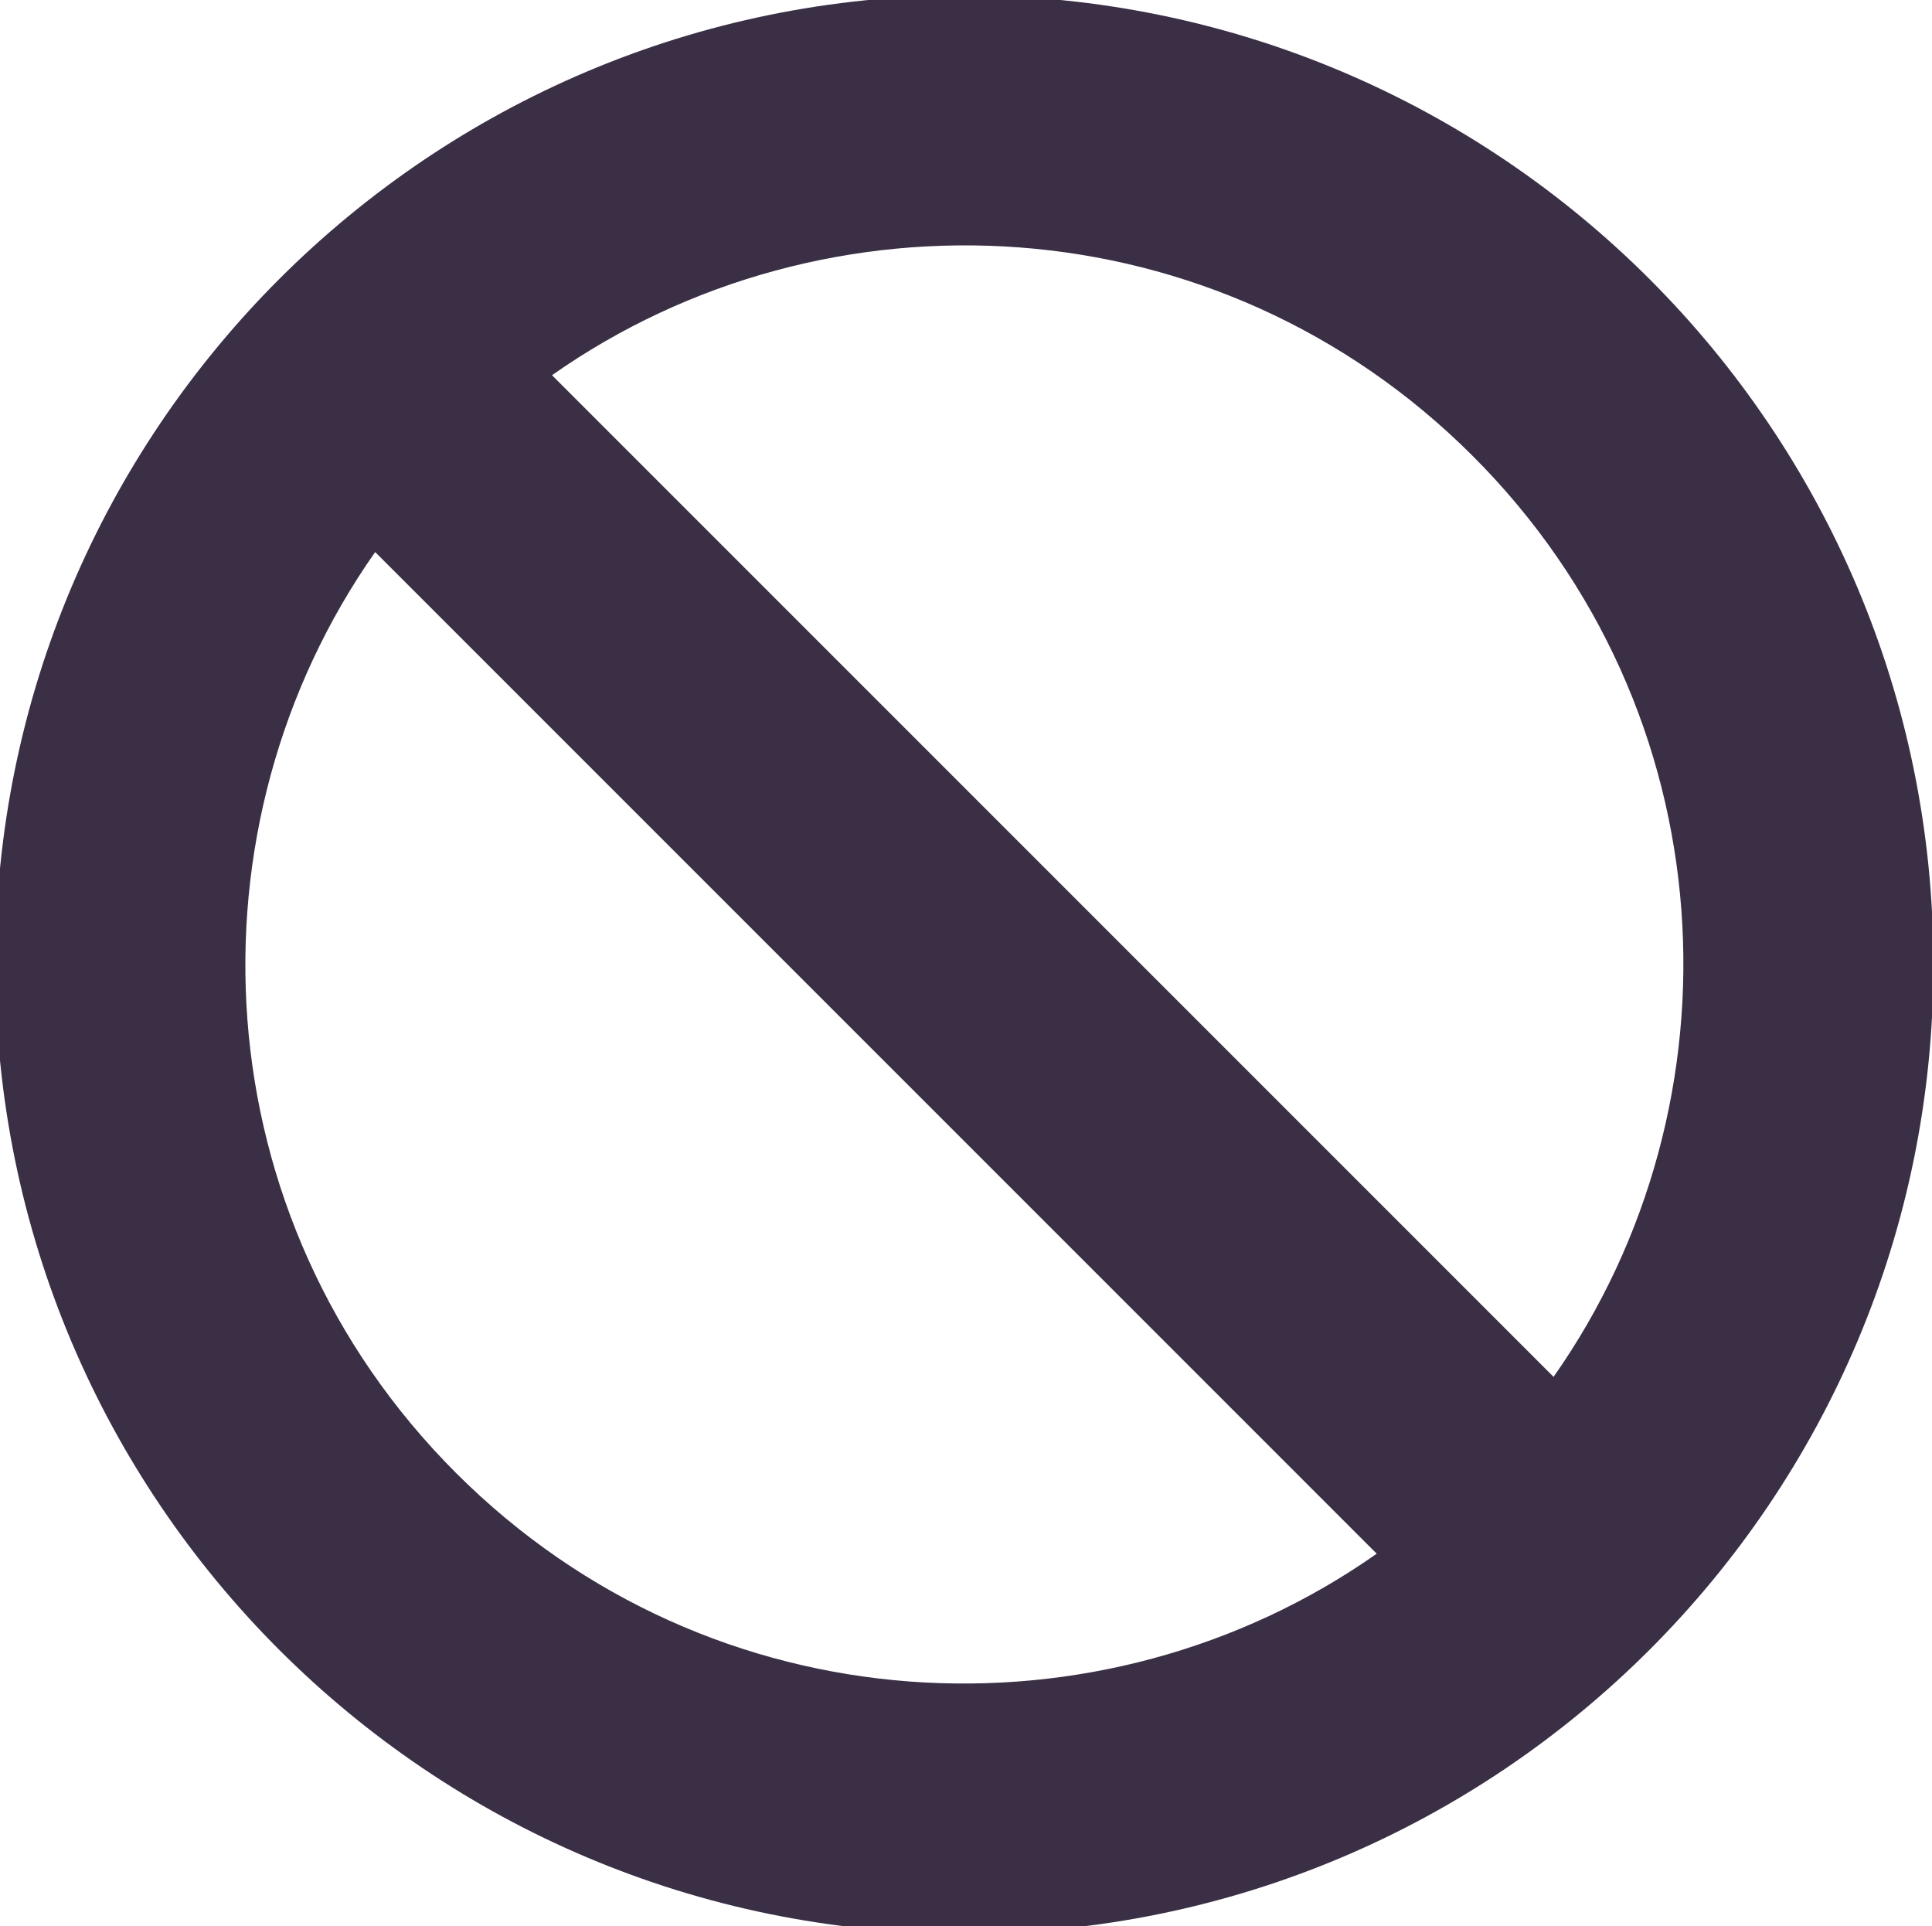
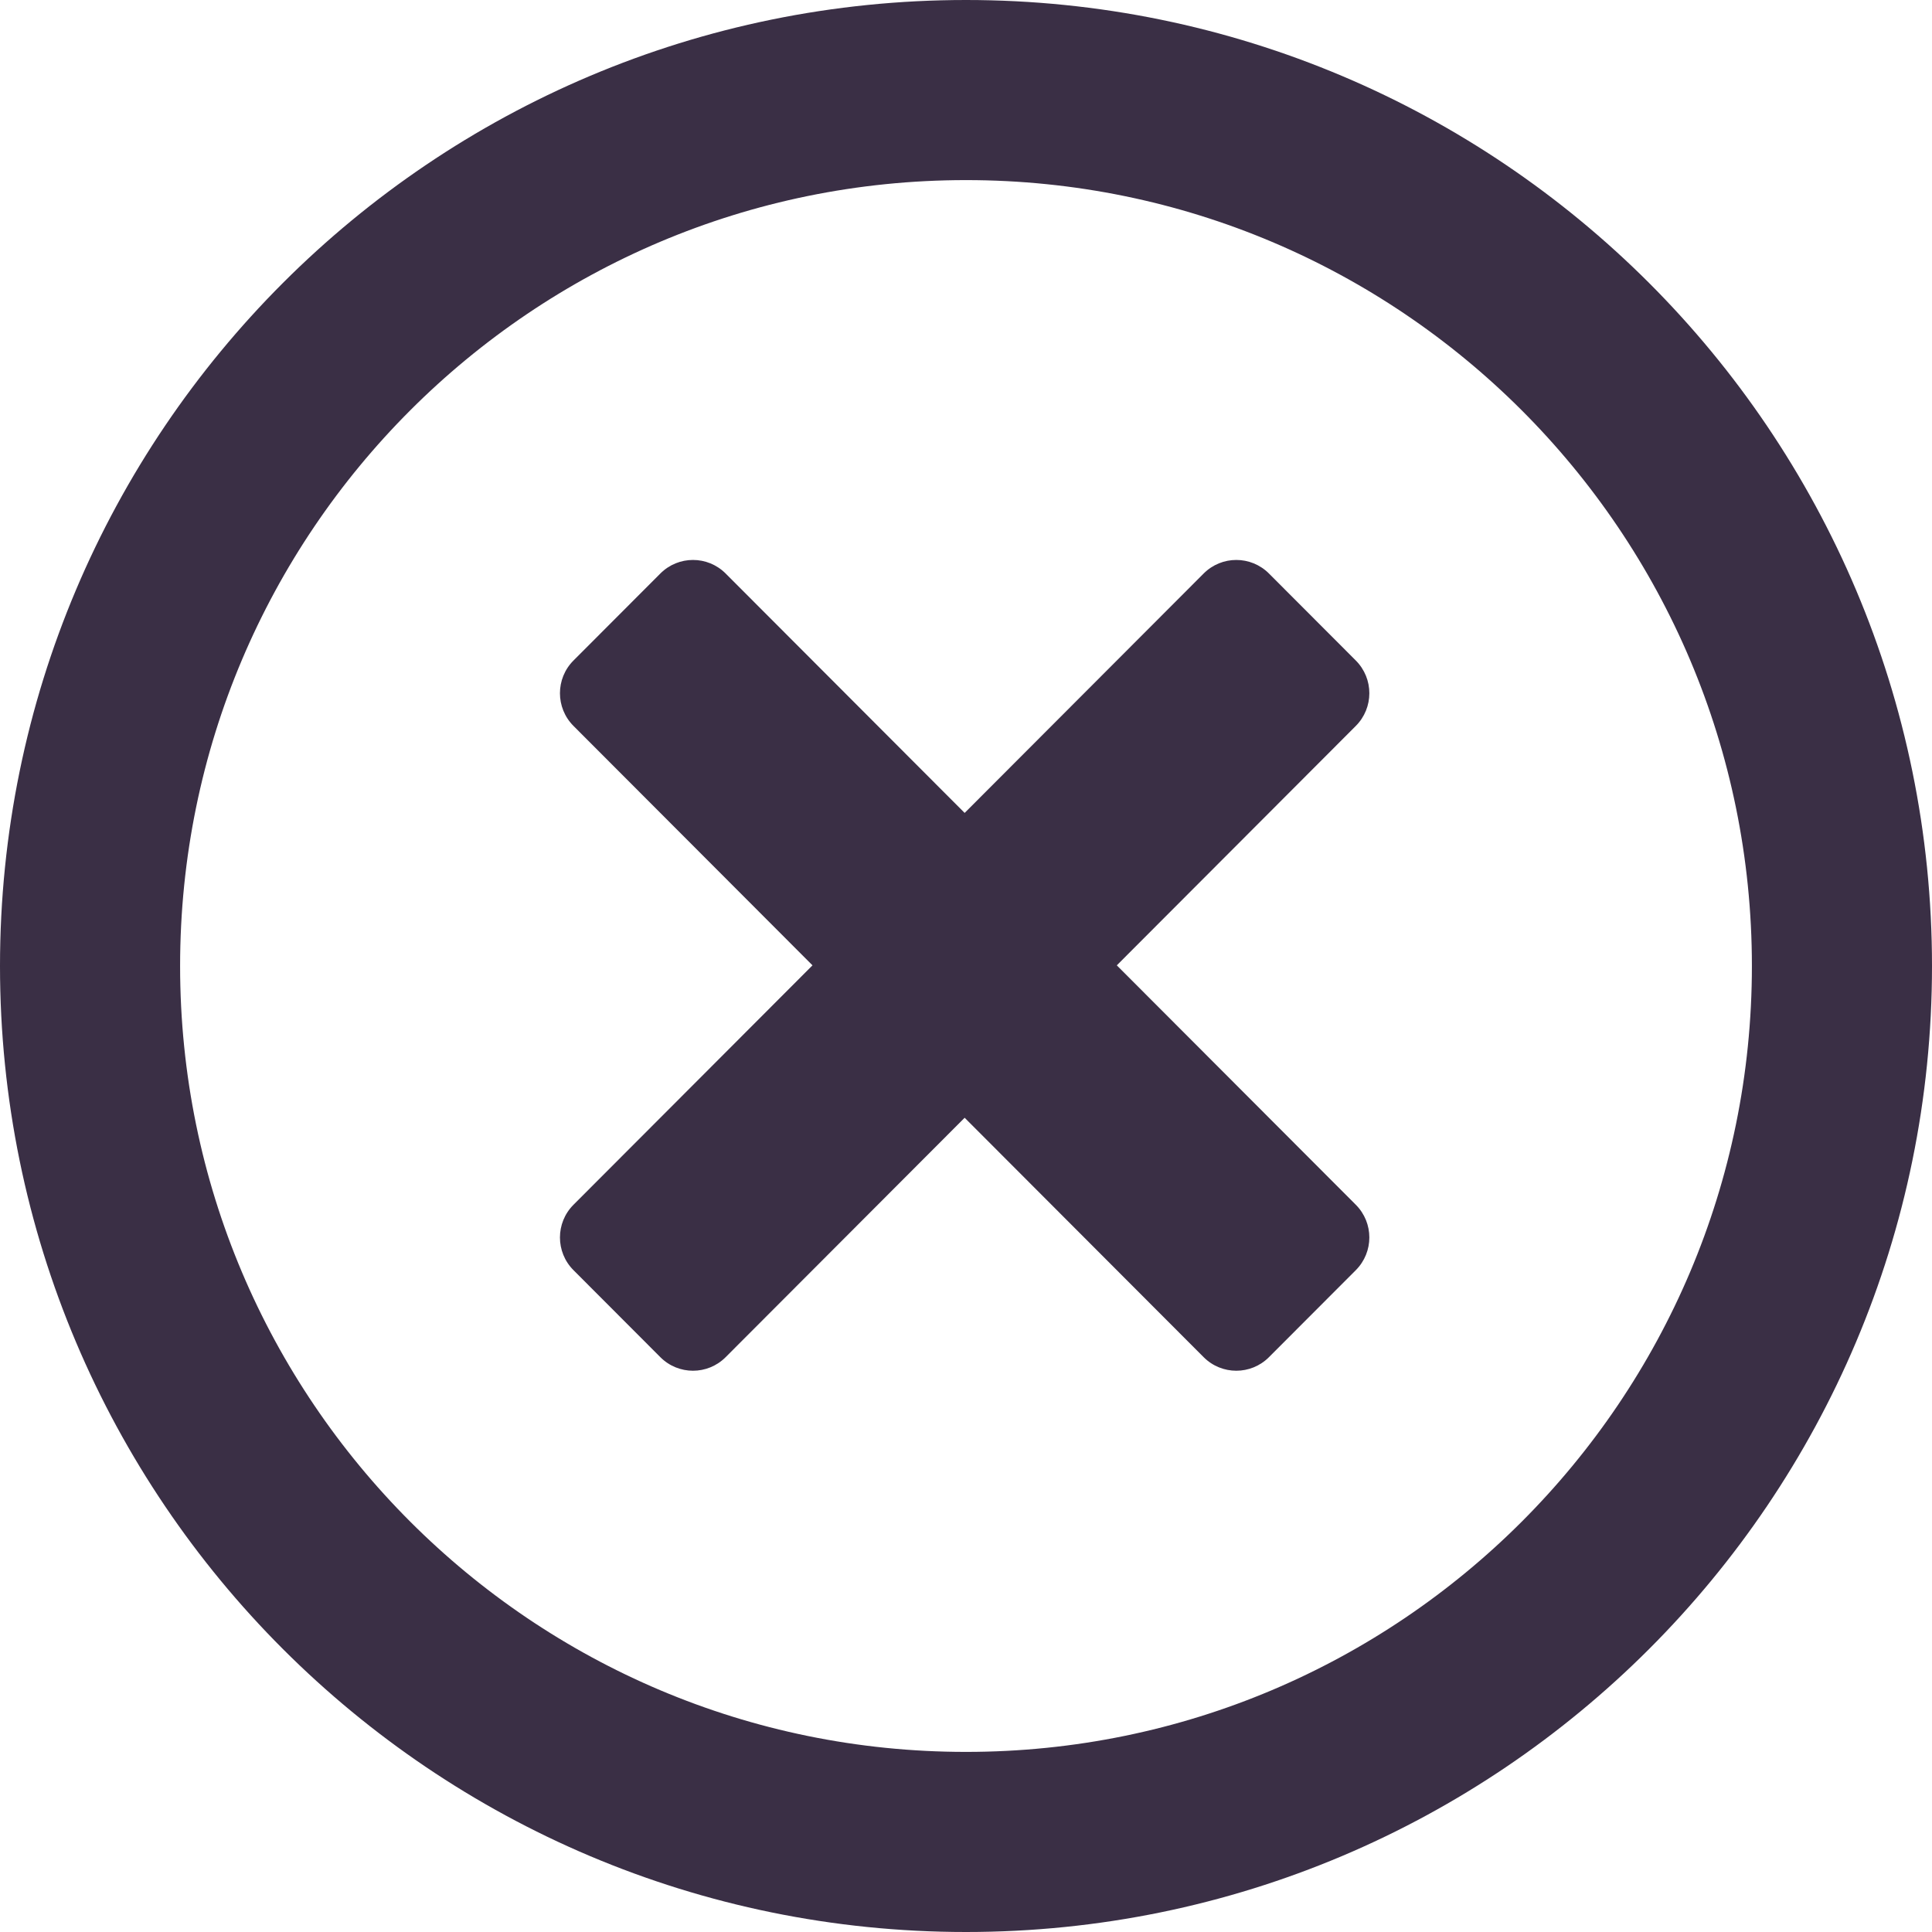
- <svg xmlns="http://www.w3.org/2000/svg" width="591" height="589" viewBox="0 0 591 589" fill="none">
-   <path d="M295 -1.438C131.283 -1.438 -1.438 131.282 -1.438 295C-1.438 458.718 131.283 591.438 295 591.438C458.717 591.438 591.438 458.717 591.438 295C591.438 131.283 458.718 -1.438 295 -1.438ZM450.52 139.48C528.751 217.711 534.192 337.282 475.235 421.14L168.859 114.766C252.774 55.77 372.332 61.294 450.52 139.48ZM139.48 450.52C61.249 372.289 55.808 252.718 114.765 168.86L421.141 475.234C337.227 534.23 217.668 528.708 139.48 450.52V450.52Z" fill="#3A2F45" />
+ <svg xmlns="http://www.w3.org/2000/svg" width="590" height="590" viewBox="0 0 590 590" fill="none">
+   <circle cx="295" cy="295" r="267.5" stroke="#3A2F45" stroke-width="55" />
+   <path d="M414.038 221.689L341.053 294.799L414.038 367.909C419.553 373.434 419.553 382.367 414.038 387.891L387.519 414.455C382.004 419.98 373.087 419.98 367.572 414.455L294.587 341.345L221.602 414.455C216.087 419.98 207.17 419.98 201.655 414.455L175.136 387.891C169.621 382.367 169.621 373.434 175.136 367.909L248.121 294.799L175.136 221.689C169.621 216.165 169.621 207.232 175.136 201.707L201.655 175.143C207.17 169.619 216.087 169.619 221.602 175.143L294.587 248.253L367.572 175.143C373.087 169.619 382.004 169.619 387.519 175.143L414.038 201.707C419.553 207.232 419.553 216.165 414.038 221.689Z" fill="#3A2F45" />
</svg>
